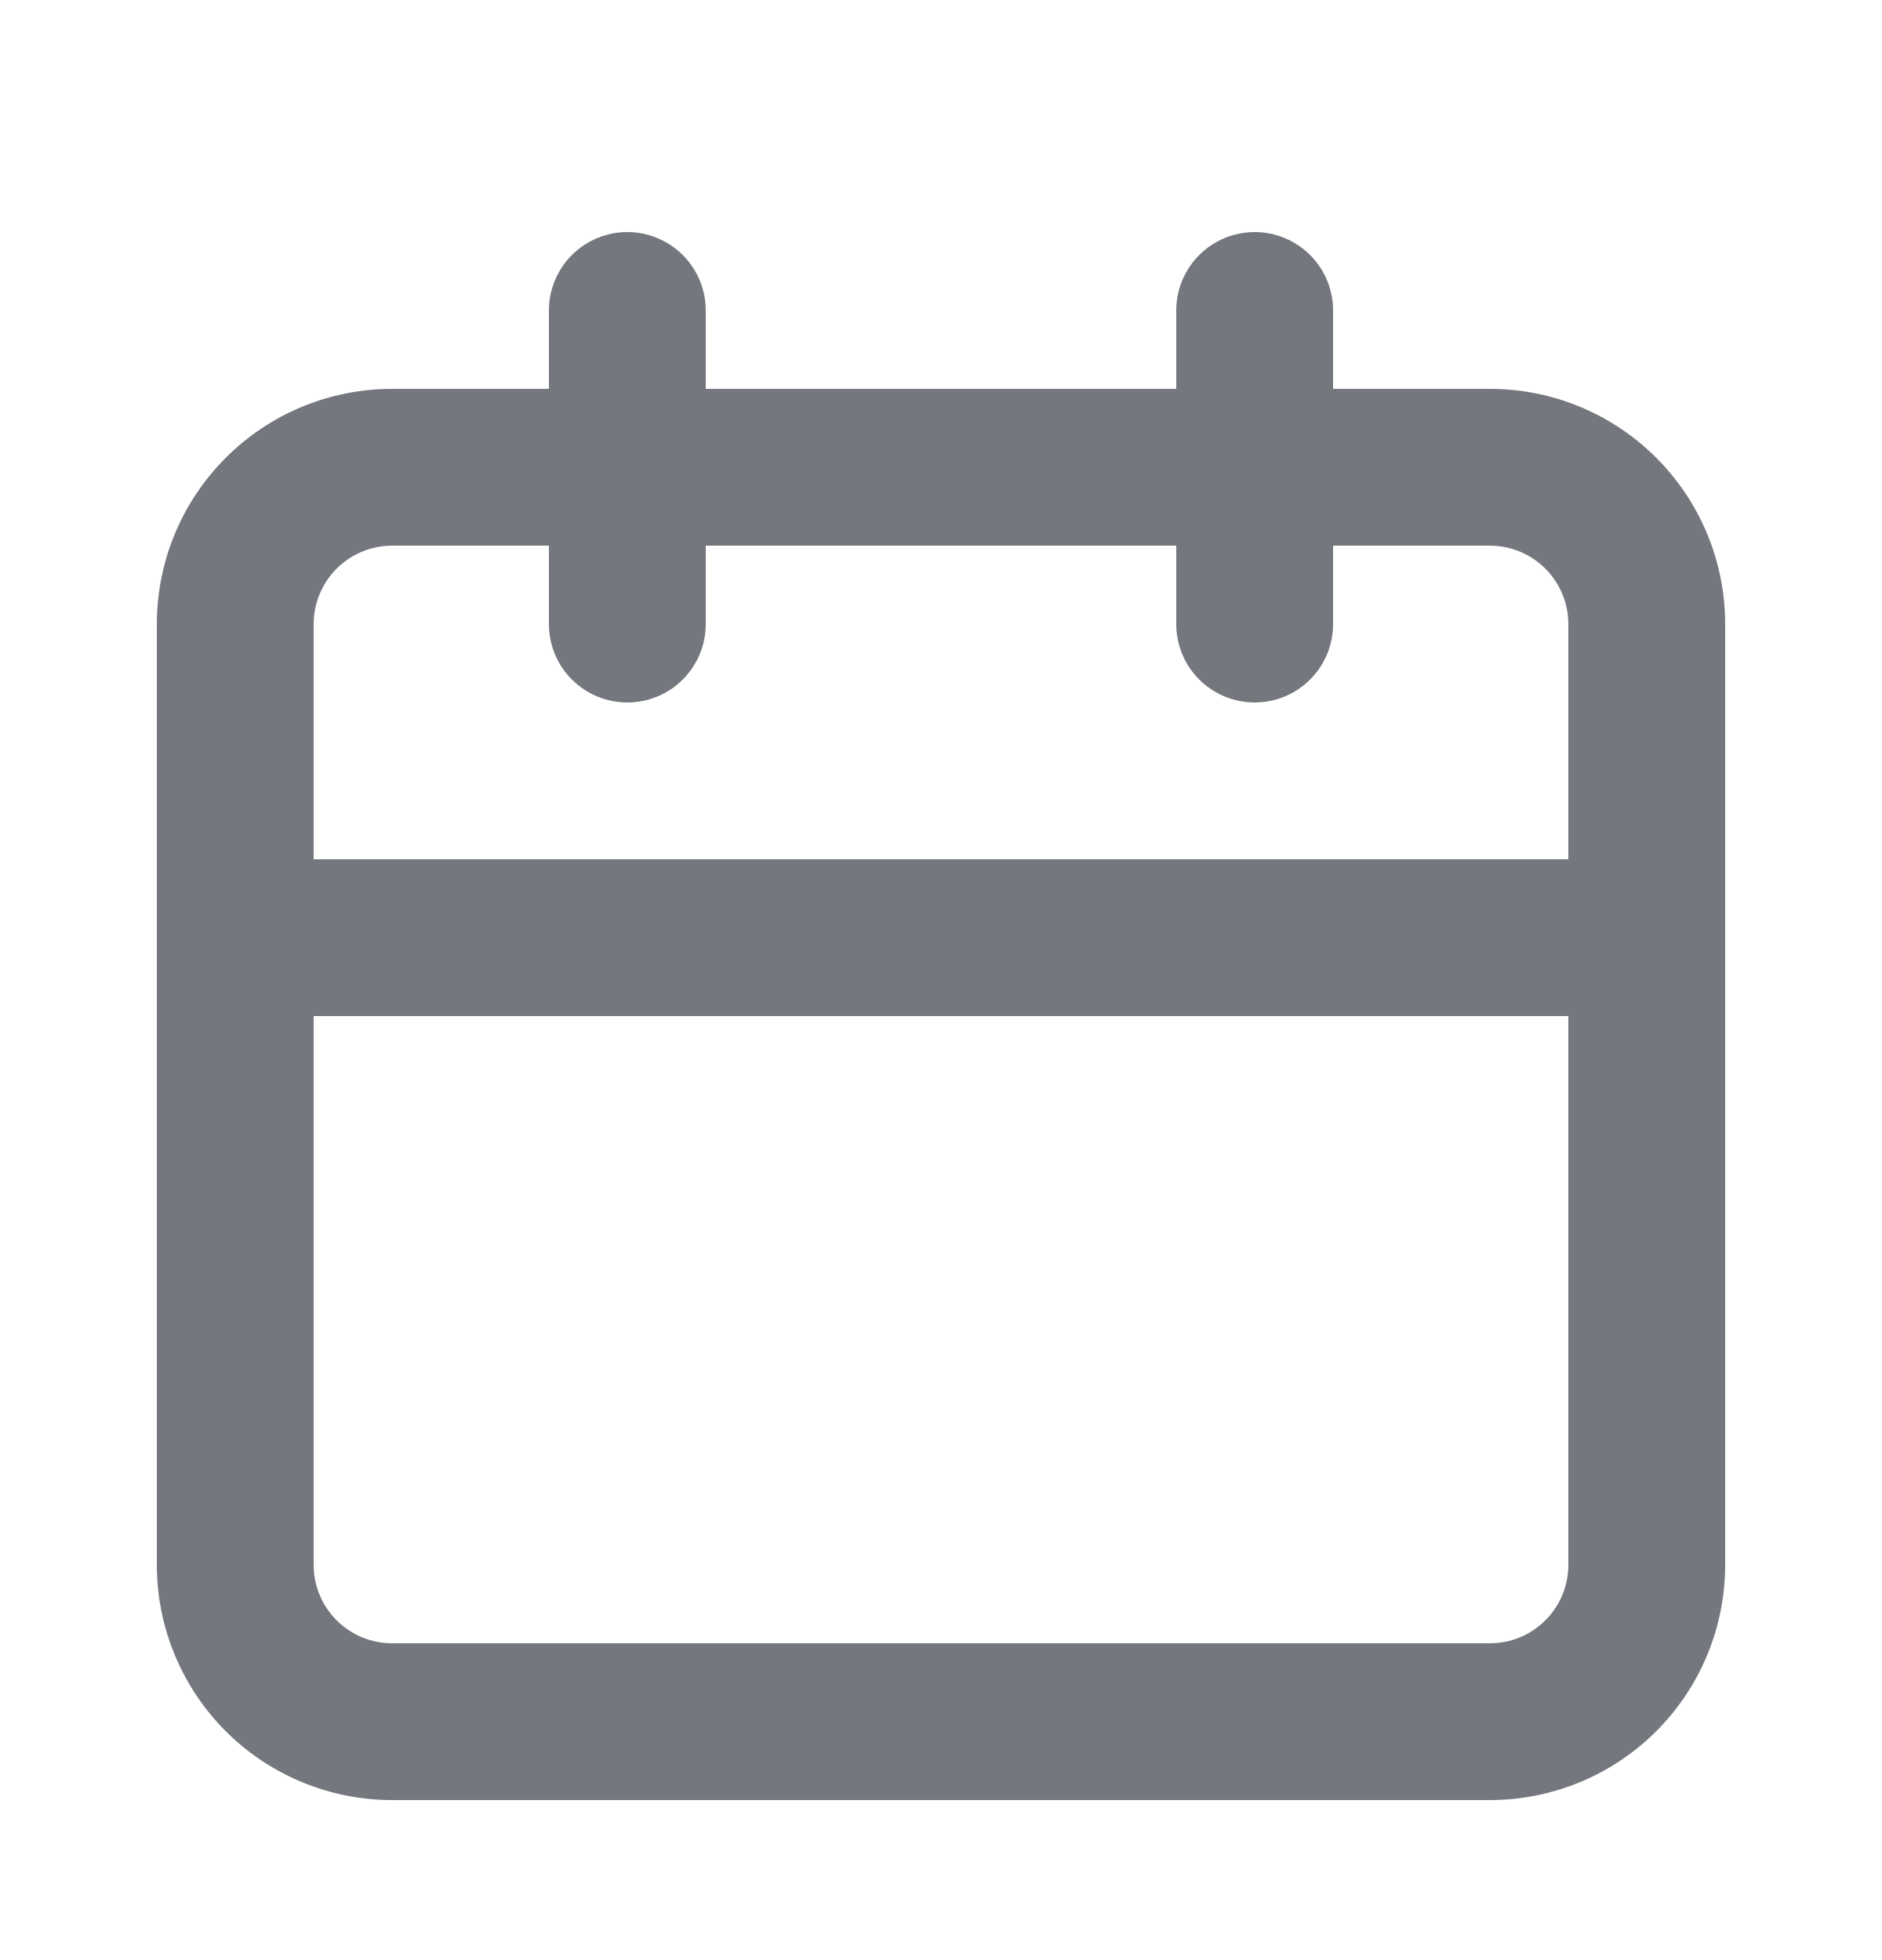
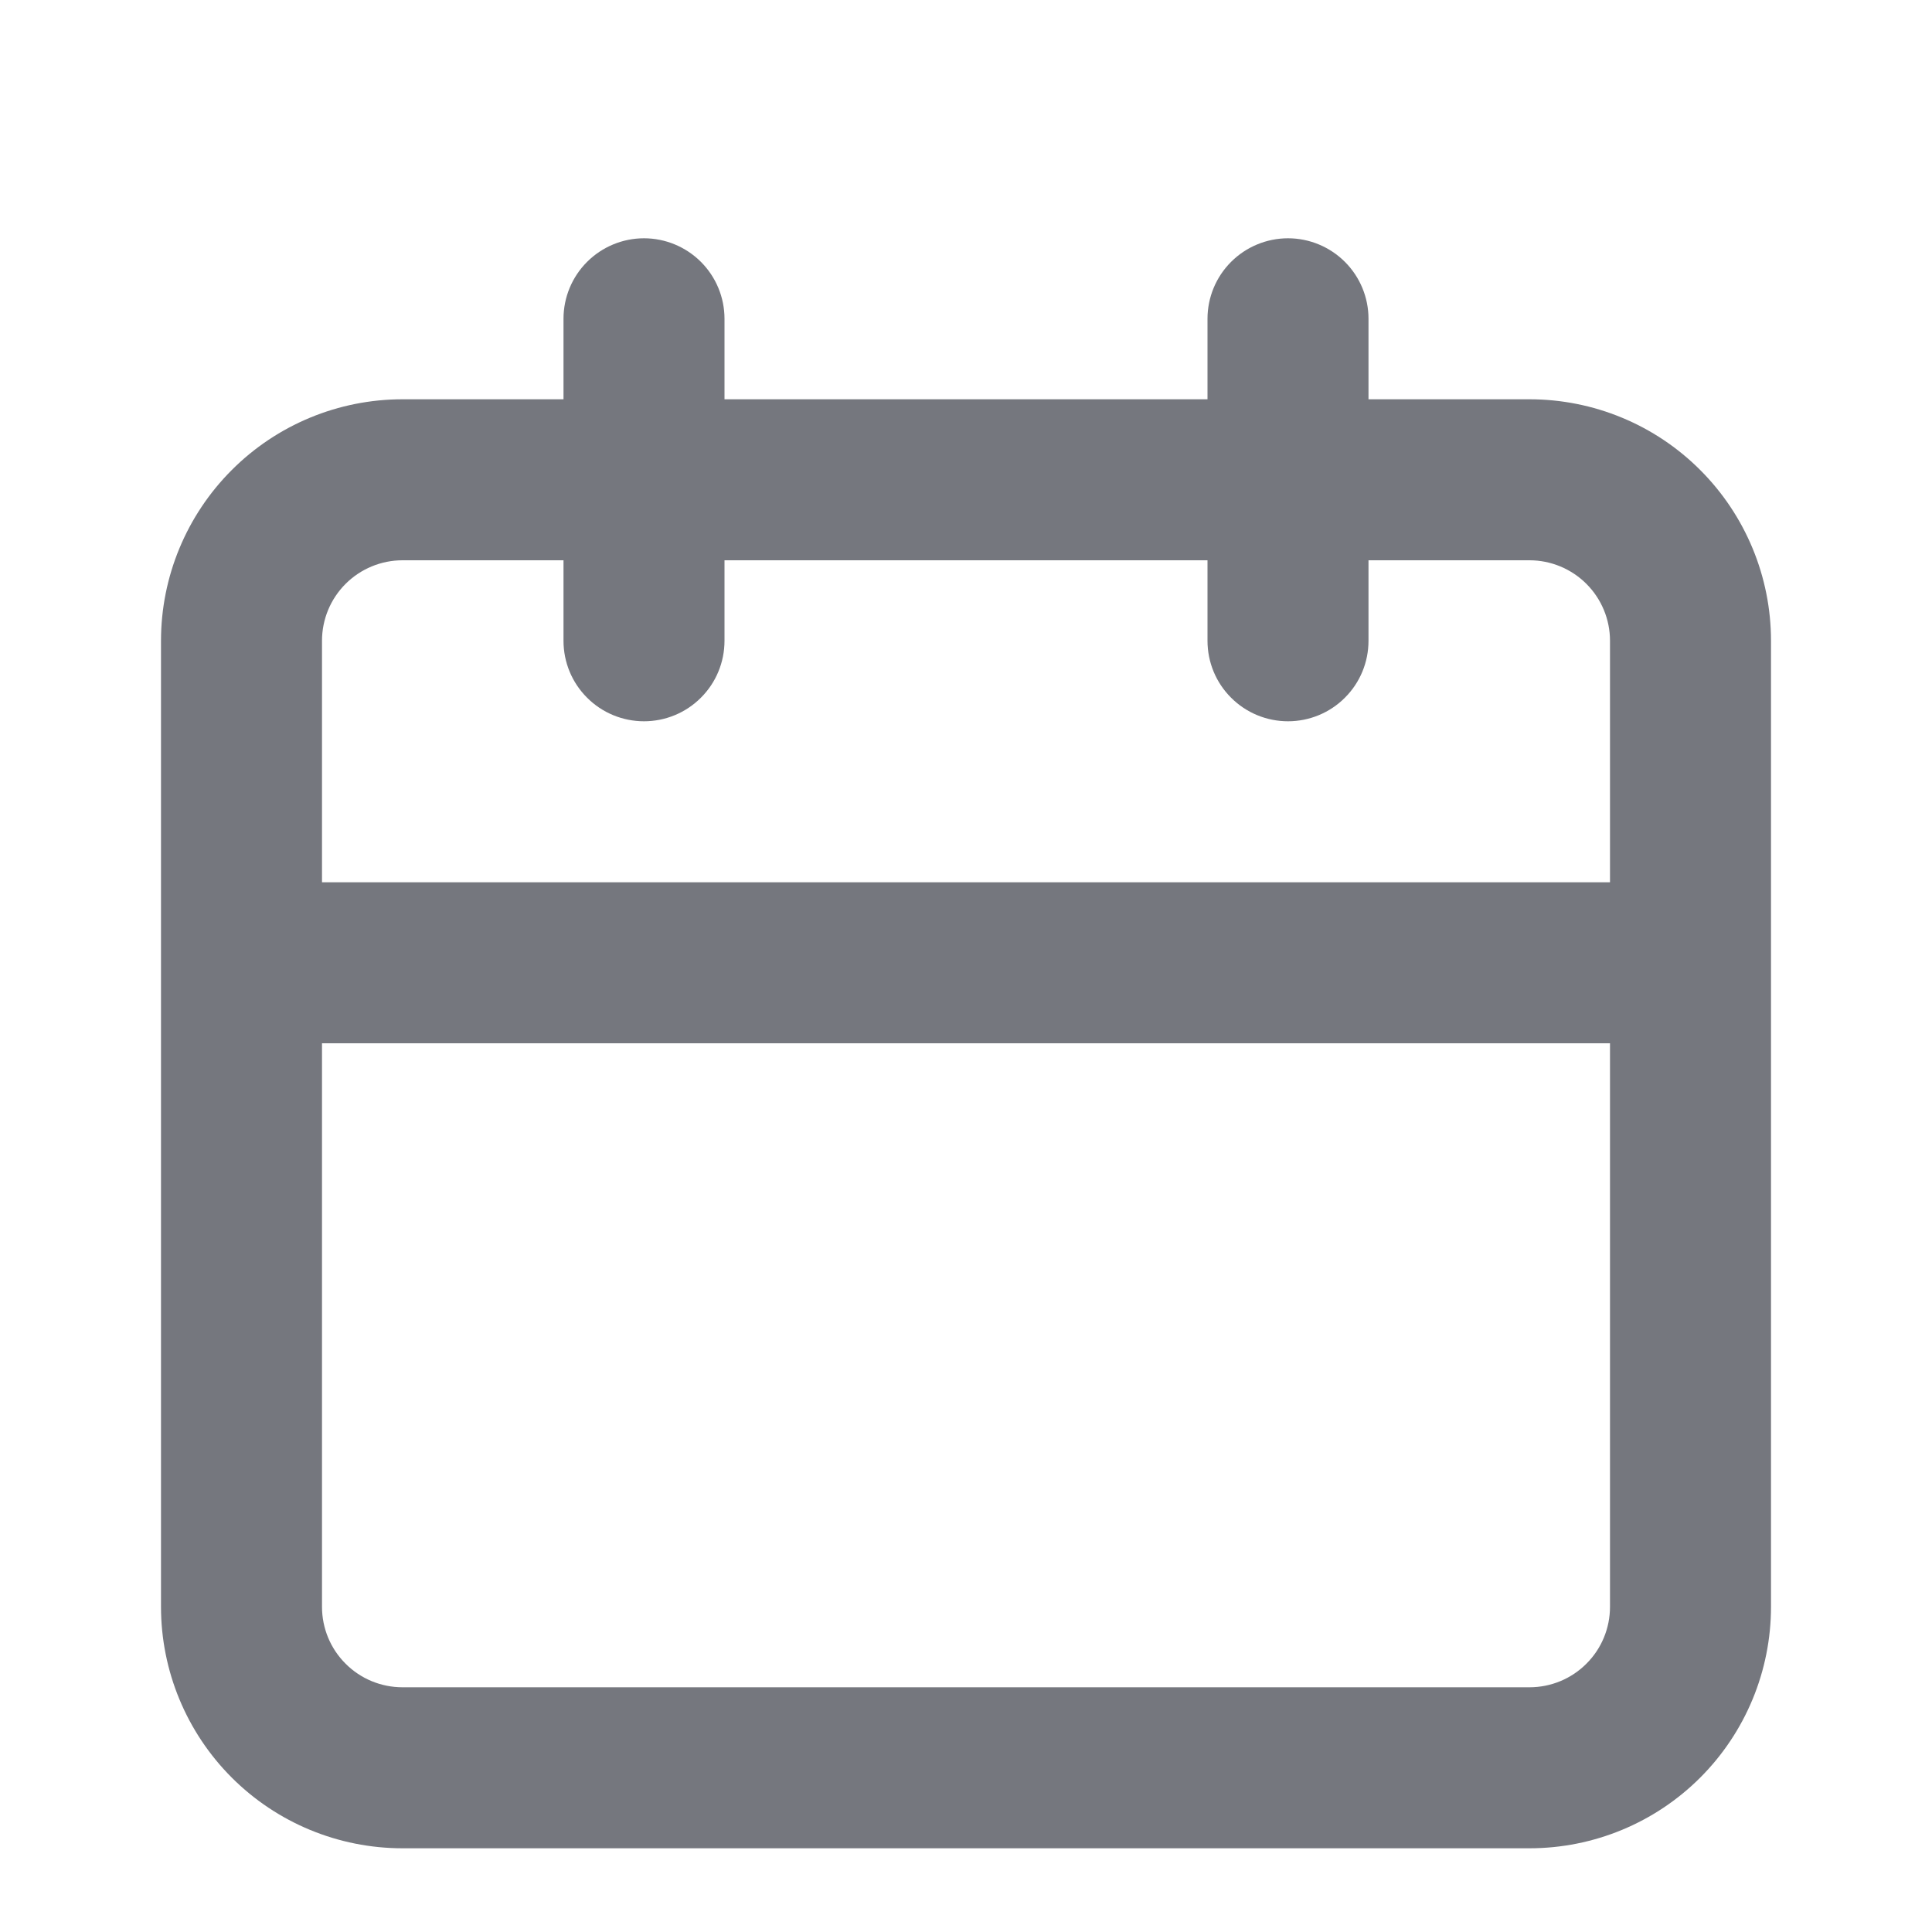
- <svg xmlns="http://www.w3.org/2000/svg" width="24" height="25" viewBox="0 0 24 25" fill="none">
+ <svg xmlns="http://www.w3.org/2000/svg" viewBox="0 0 24 24" fill="none">
  <path d="M19 4.96H17V3.96C17 3.695 16.895 3.441 16.707 3.253C16.52 3.066 16.265 2.96 16 2.96C15.735 2.96 15.48 3.066 15.293 3.253C15.105 3.441 15 3.695 15 3.96V4.96H9V3.96C9 3.695 8.895 3.441 8.707 3.253C8.52 3.066 8.265 2.96 8 2.96C7.735 2.96 7.48 3.066 7.293 3.253C7.105 3.441 7 3.695 7 3.96V4.96H5C4.204 4.96 3.441 5.276 2.879 5.839C2.316 6.402 2 7.165 2 7.96V19.96C2 20.756 2.316 21.519 2.879 22.082C3.441 22.644 4.204 22.96 5 22.96H19C19.796 22.96 20.559 22.644 21.121 22.082C21.684 21.519 22 20.756 22 19.96V7.96C22 7.165 21.684 6.402 21.121 5.839C20.559 5.276 19.796 4.96 19 4.96ZM20 19.96C20 20.226 19.895 20.48 19.707 20.667C19.52 20.855 19.265 20.96 19 20.96H5C4.735 20.96 4.48 20.855 4.293 20.667C4.105 20.48 4 20.226 4 19.96V12.96H20V19.96ZM20 10.96H4V7.96C4 7.695 4.105 7.441 4.293 7.253C4.48 7.066 4.735 6.96 5 6.96H7V7.96C7 8.226 7.105 8.48 7.293 8.667C7.48 8.855 7.735 8.96 8 8.96C8.265 8.96 8.52 8.855 8.707 8.667C8.895 8.48 9 8.226 9 7.96V6.96H15V7.96C15 8.226 15.105 8.48 15.293 8.667C15.48 8.855 15.735 8.96 16 8.96C16.265 8.96 16.52 8.855 16.707 8.667C16.895 8.48 17 8.226 17 7.96V6.96H19C19.265 6.96 19.52 7.066 19.707 7.253C19.895 7.441 20 7.695 20 7.96V10.96Z" fill="#75777E" />
</svg>
